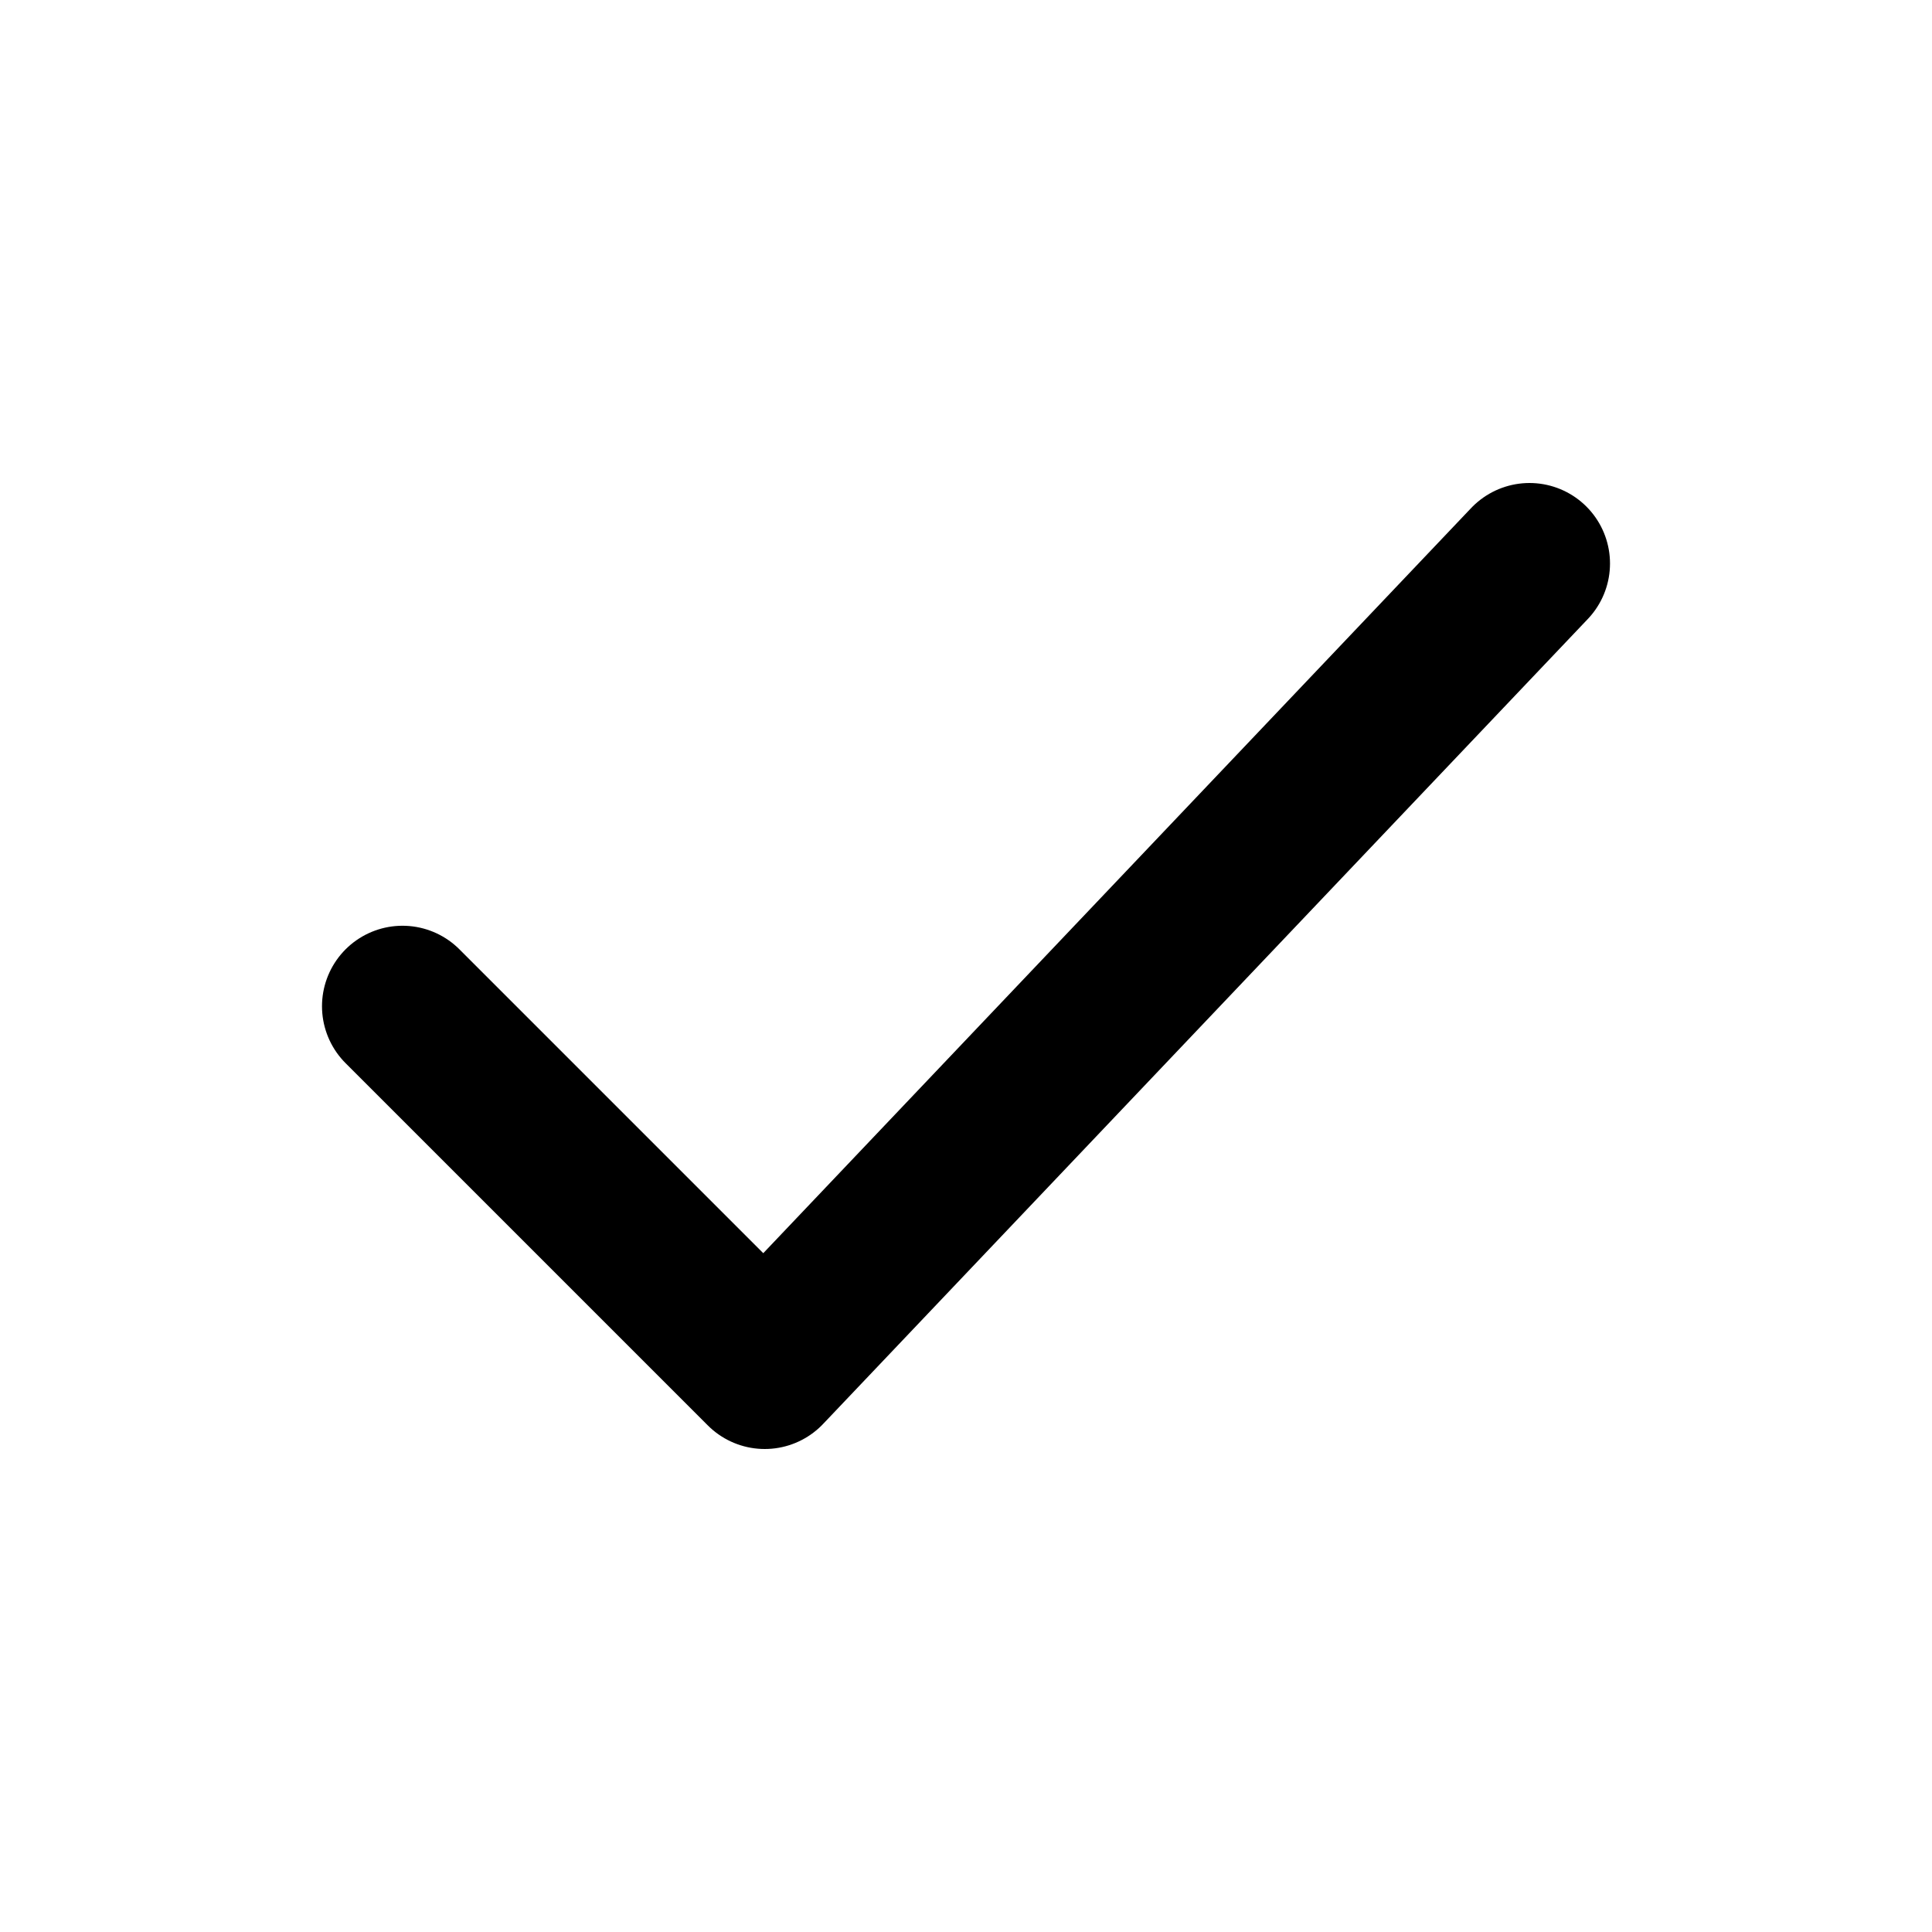
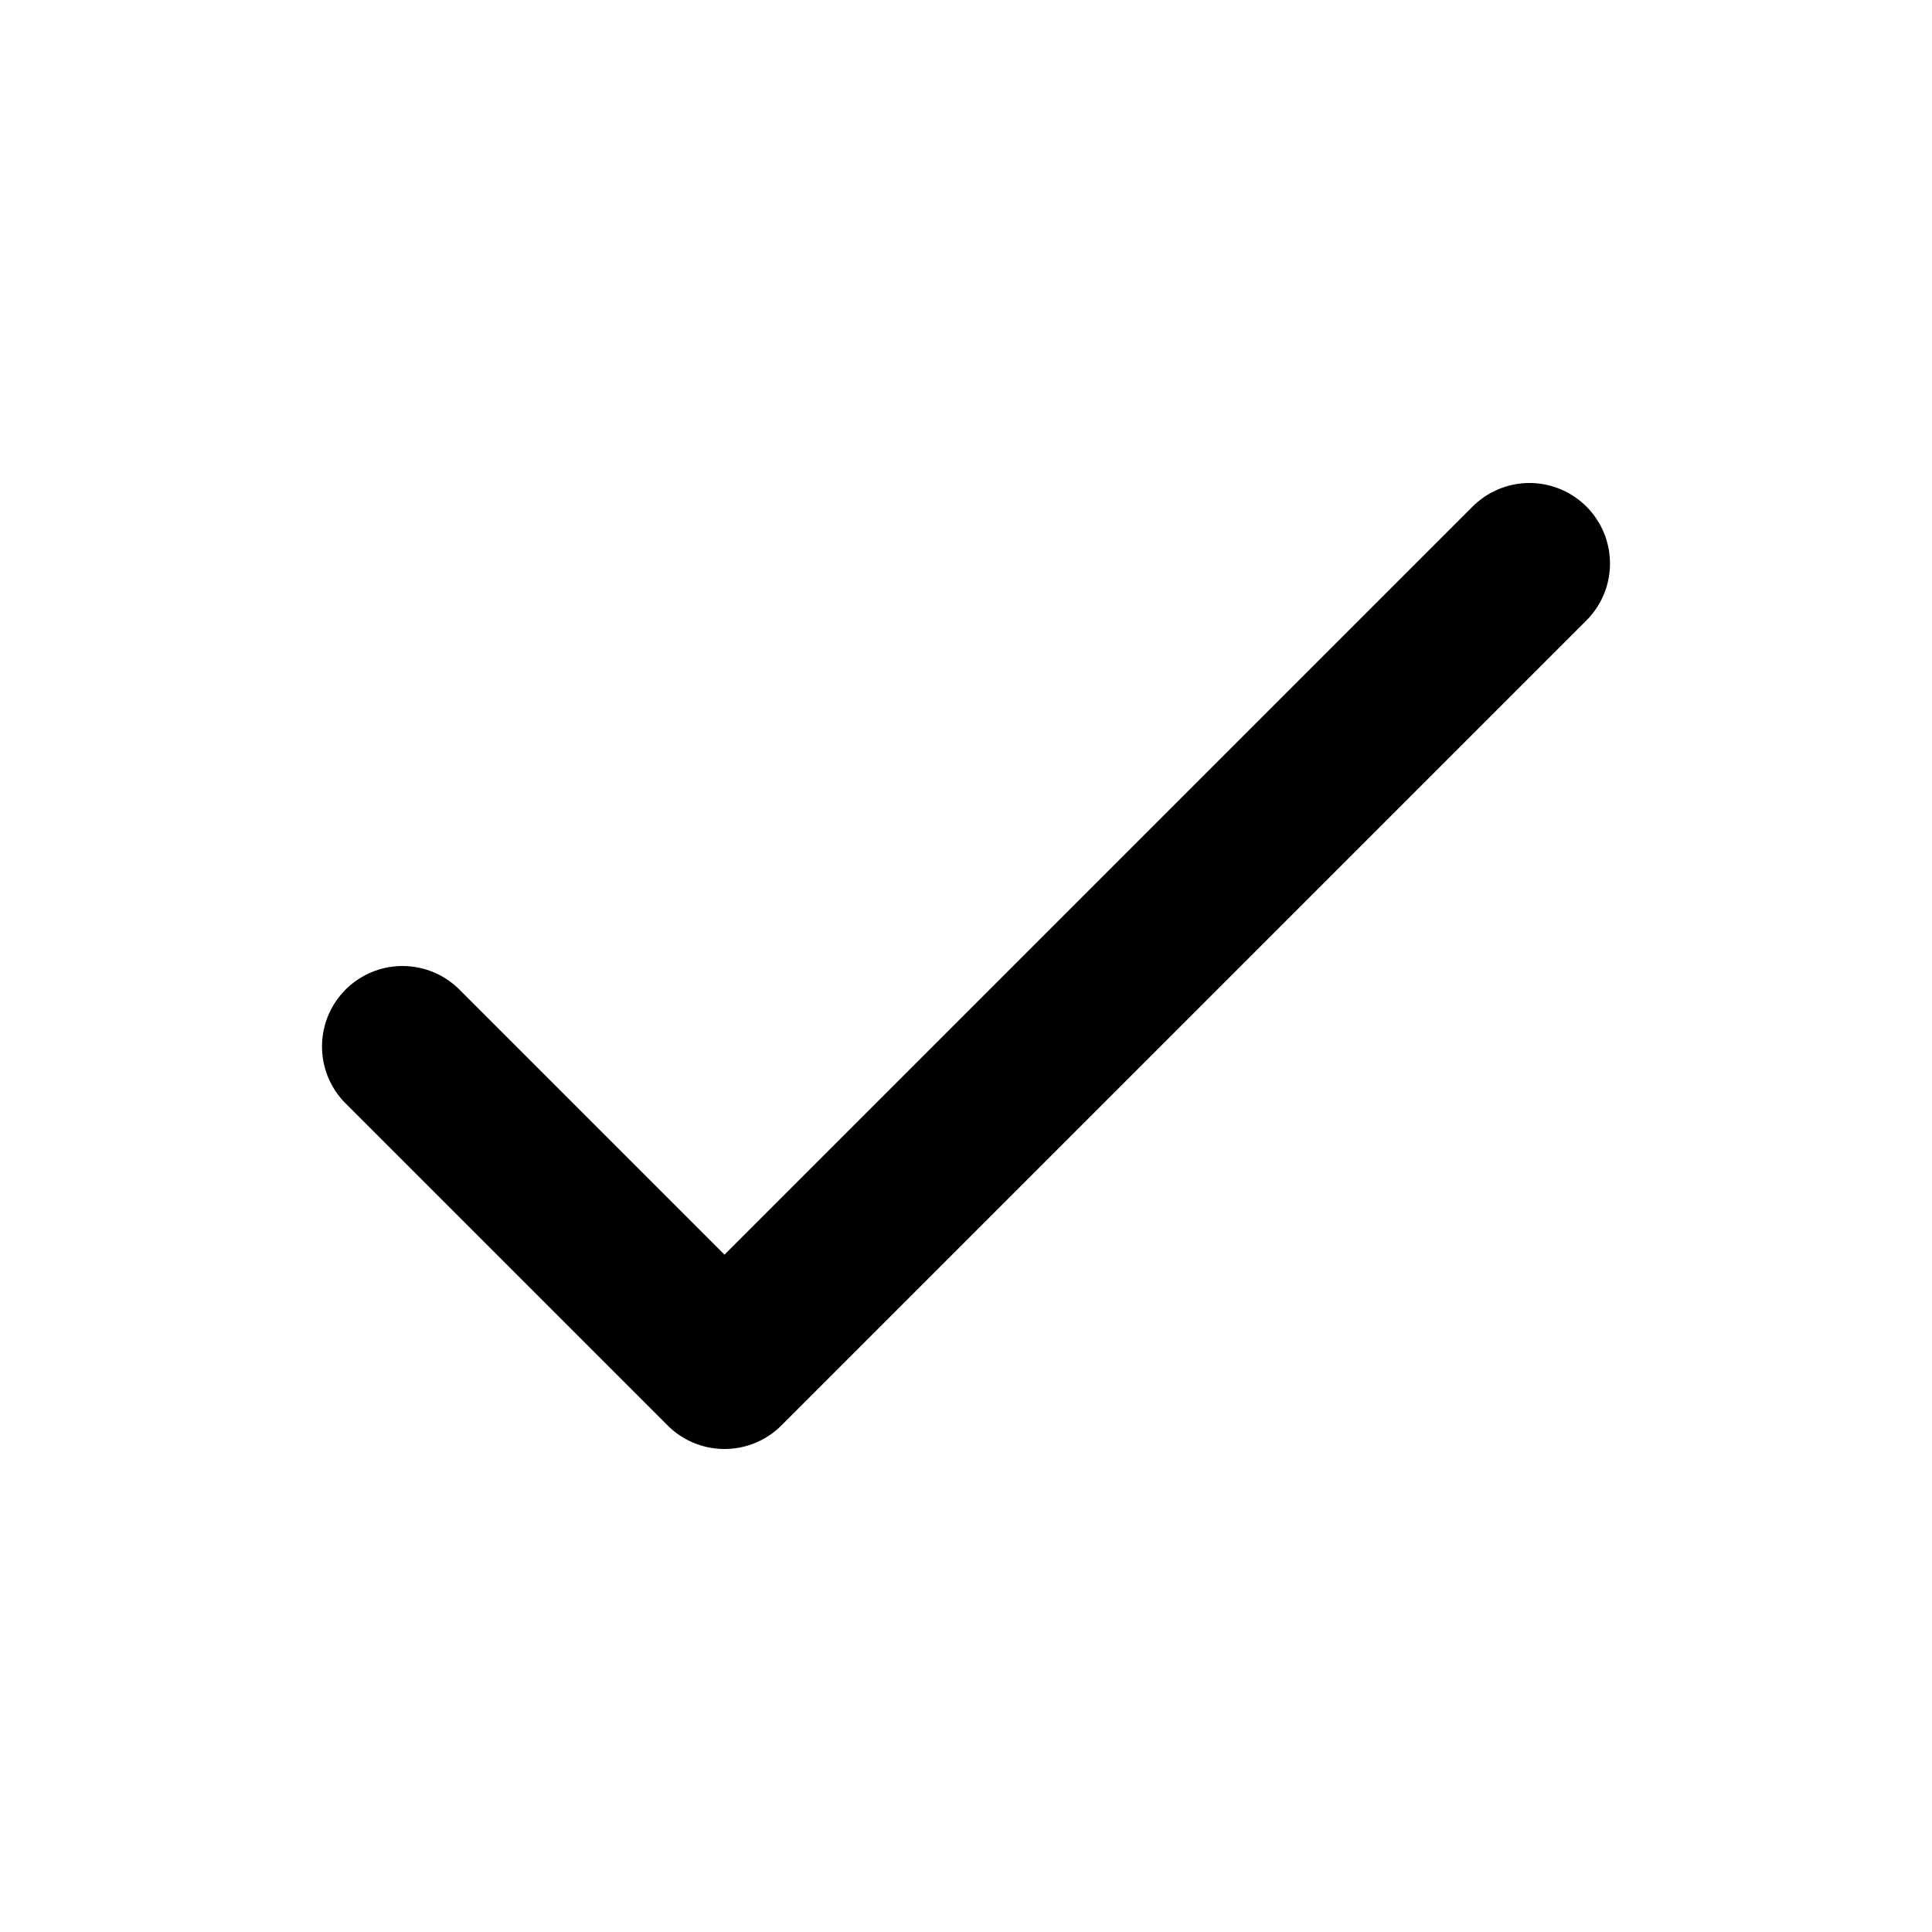
<svg xmlns="http://www.w3.org/2000/svg" width="24" height="24" viewBox="0 0 24 24" fill="none" stroke="currentColor" stroke-width="2" stroke-linecap="round" stroke-linejoin="round">
-   <path d="m5 12.5 4.5 4.5L19 7" />
+   <path d="M5 13l4 4L19 7" />
</svg>
